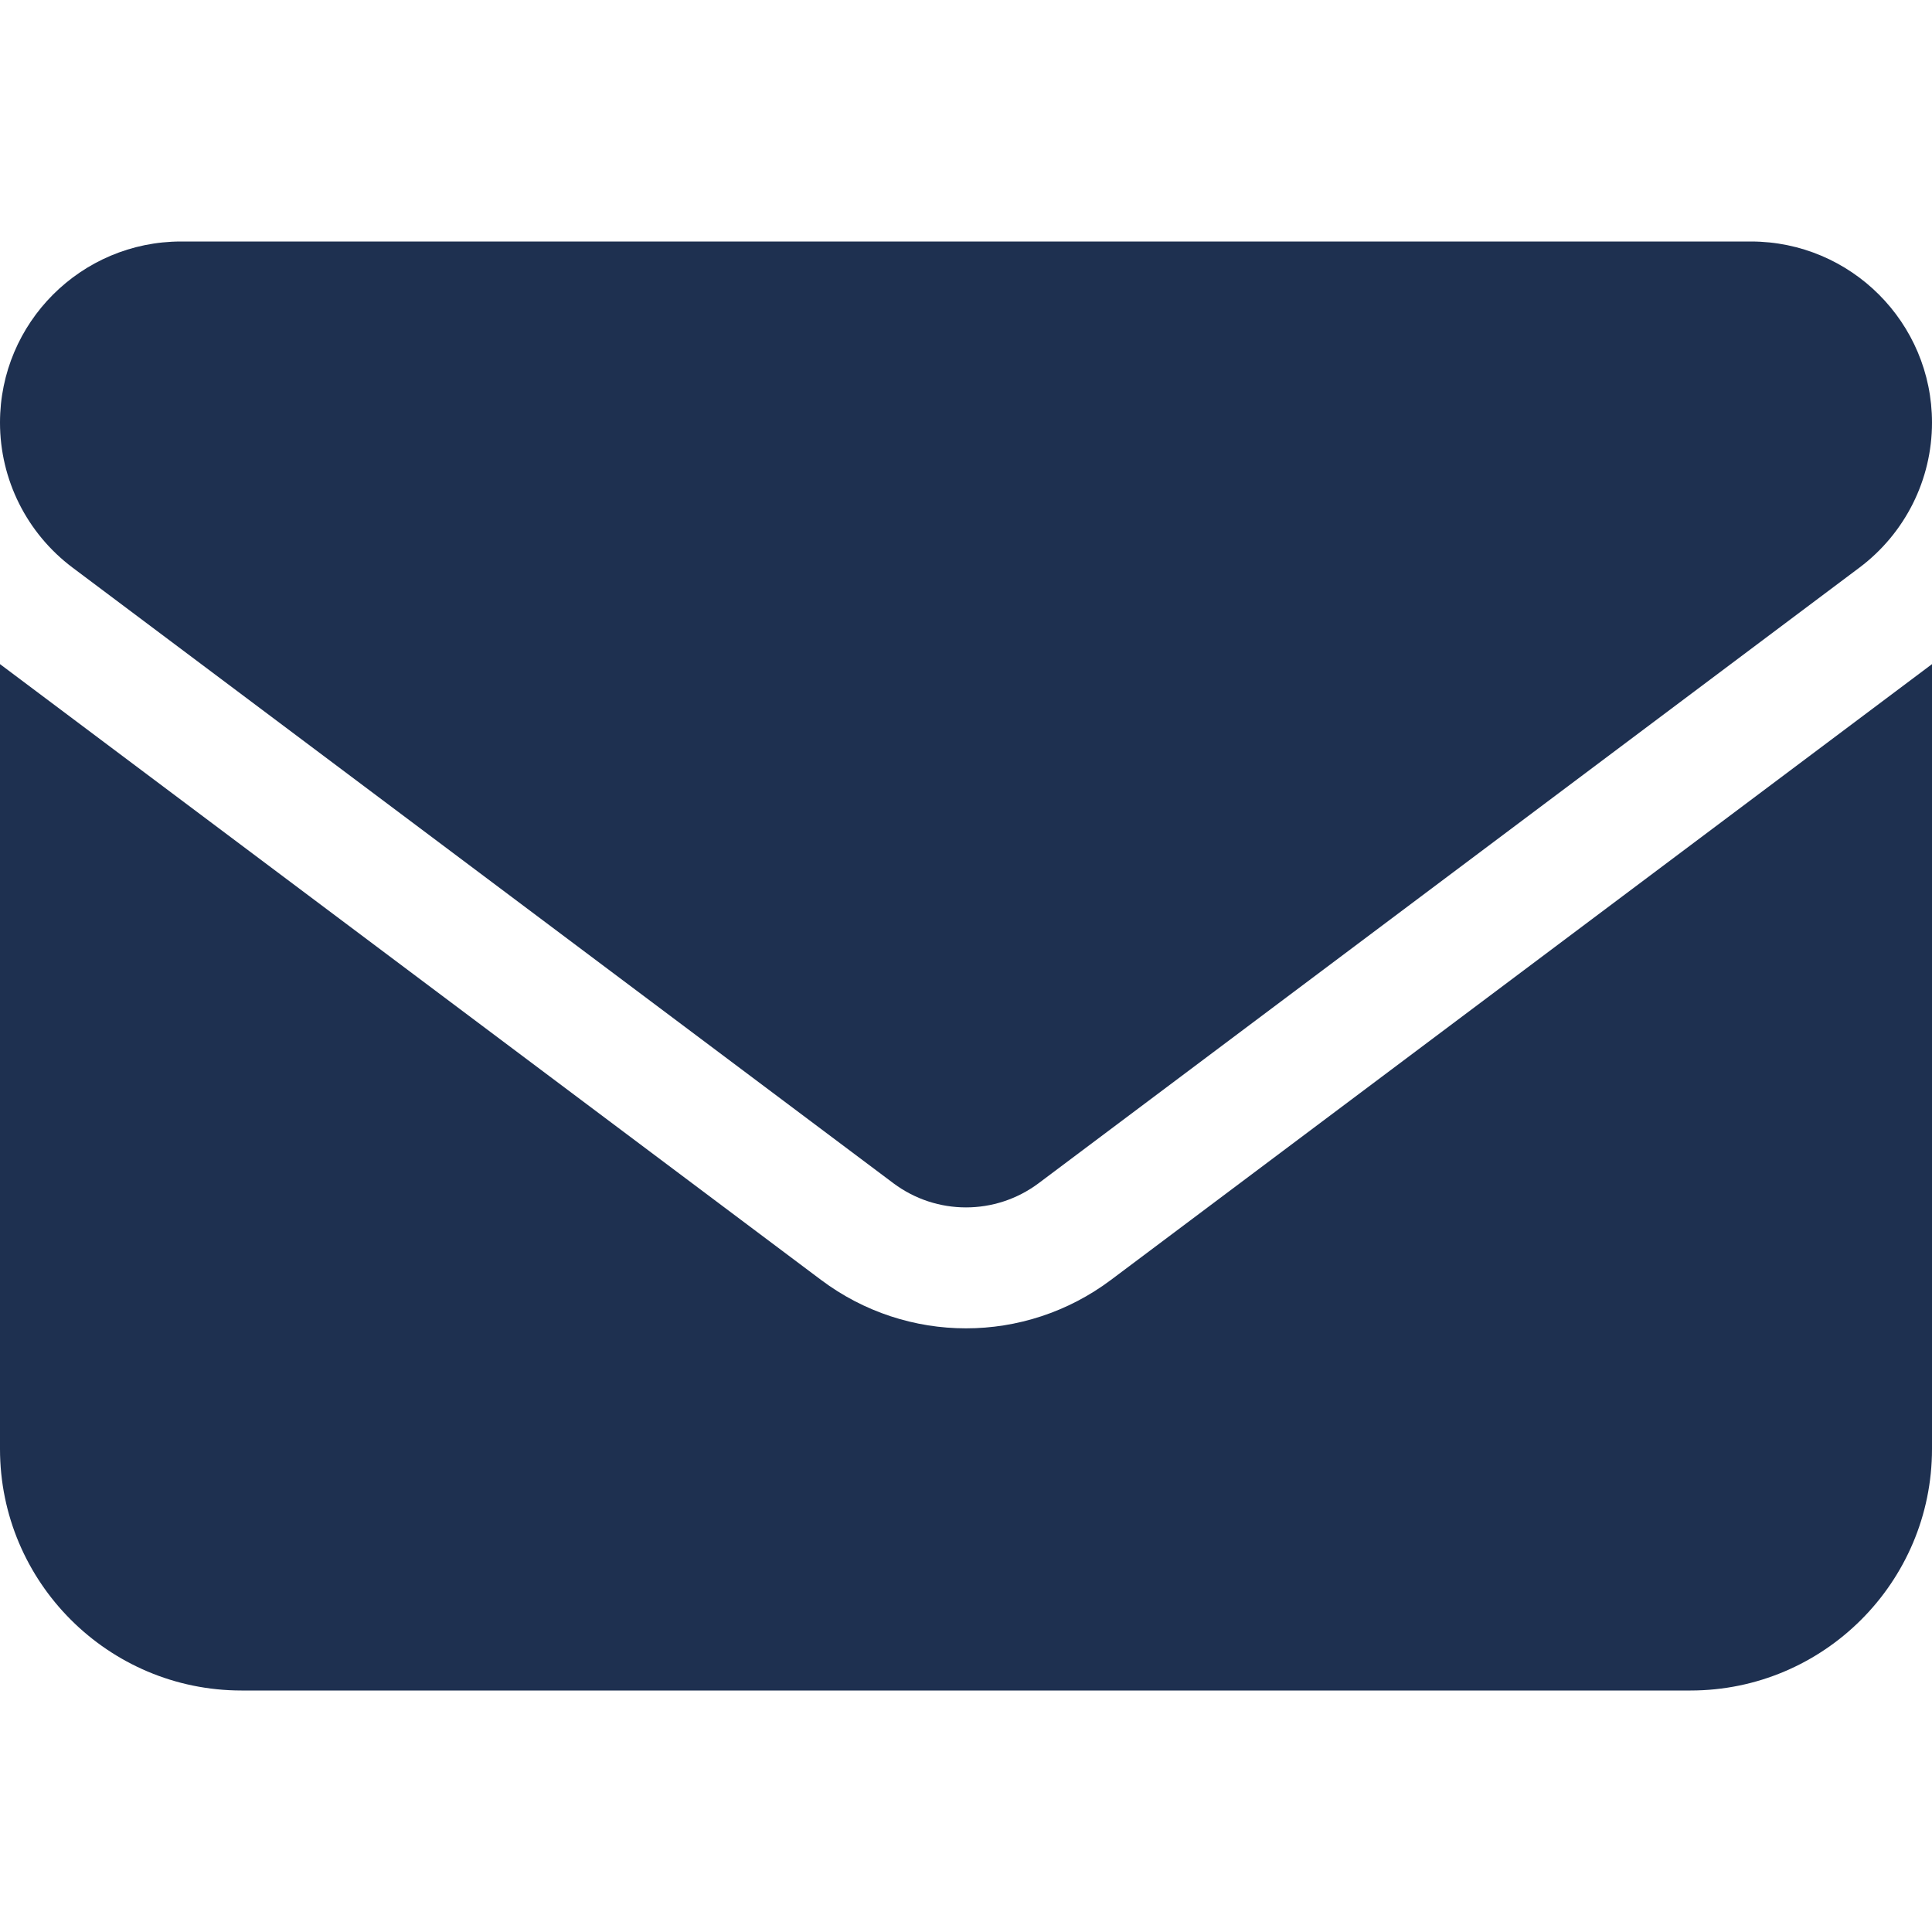
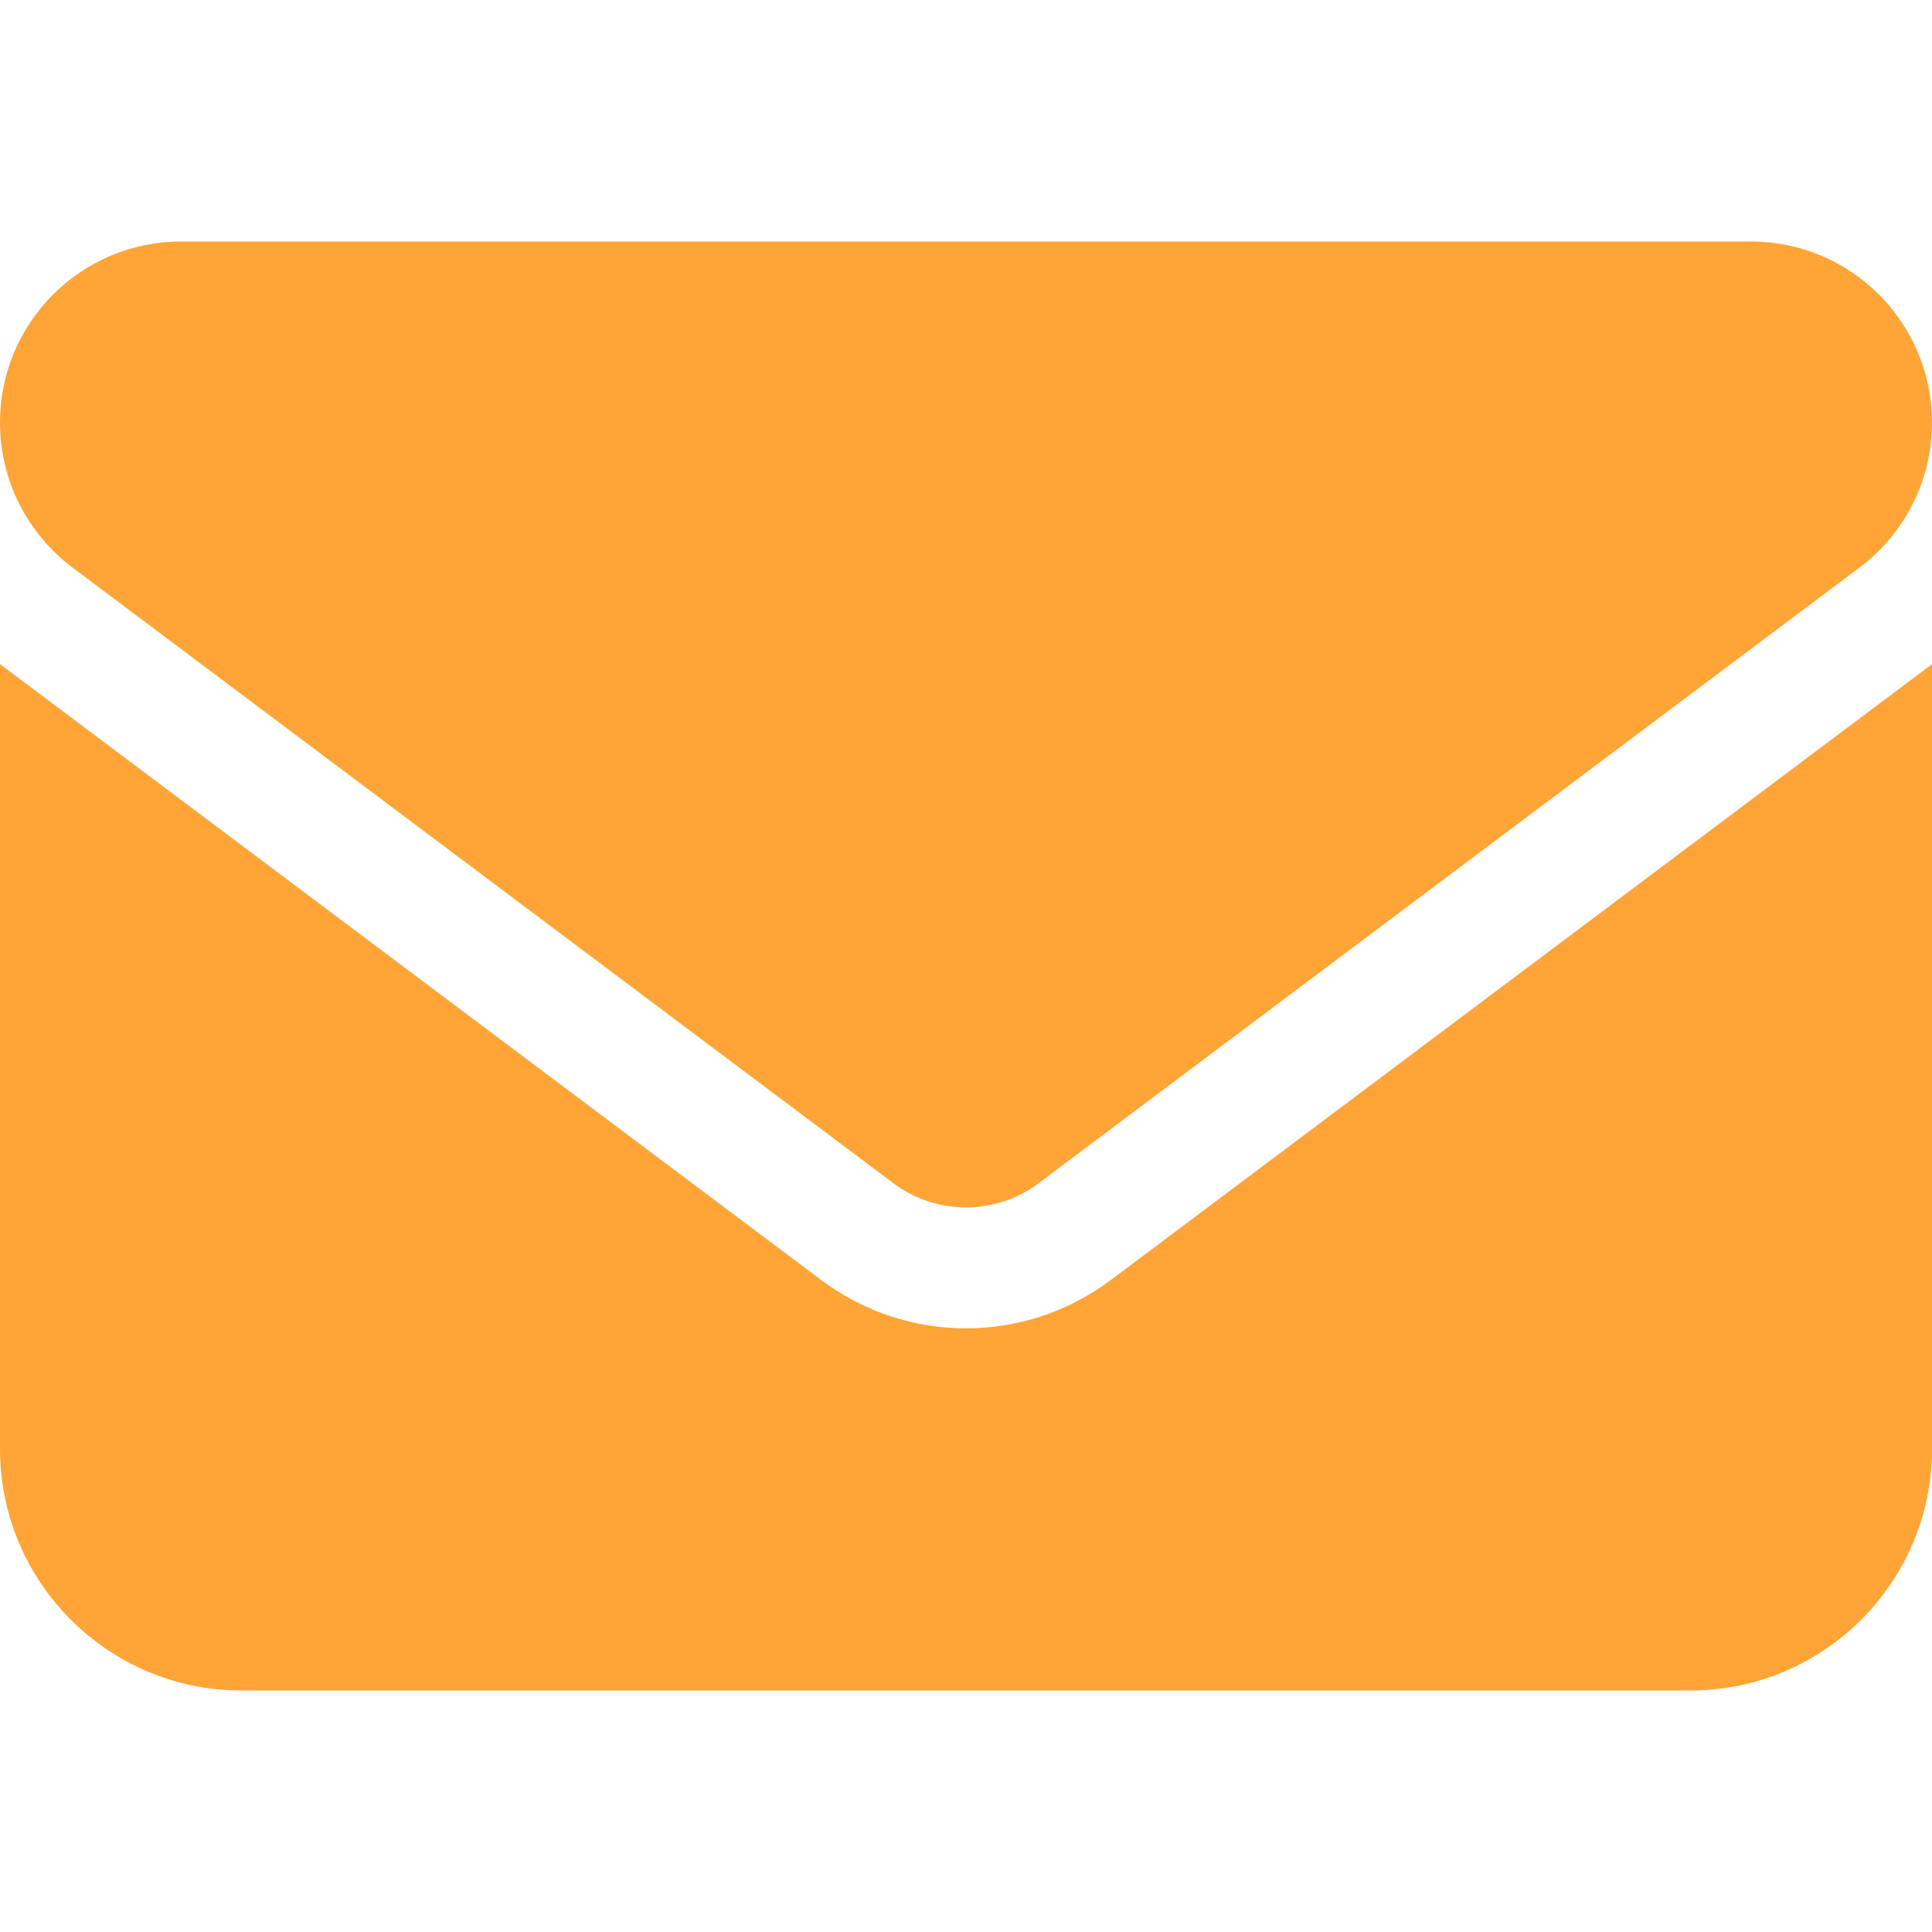
<svg xmlns="http://www.w3.org/2000/svg" height="16" width="16" viewBox="0 0 512 512">
-   <path opacity="1" fill="#1E3050" d="M48 64C21.5 64 0 85.5 0 112c0 15.1 7.1 29.3 19.2 38.4L236.8 313.6c11.4 8.5 27 8.5 38.4 0L492.8 150.4c12.1-9.1 19.2-23.3 19.2-38.4c0-26.5-21.5-48-48-48H48zM0 176V384c0 35.3 28.7 64 64 64H448c35.3 0 64-28.7 64-64V176L294.4 339.2c-22.8 17.1-54 17.1-76.8 0L0 176z" />
+   <path opacity="1" fill="#ffa436" d="M48 64C21.5 64 0 85.5 0 112c0 15.1 7.1 29.3 19.2 38.4L236.8 313.6c11.4 8.5 27 8.5 38.4 0L492.8 150.4c12.1-9.1 19.2-23.3 19.2-38.4c0-26.5-21.5-48-48-48H48zM0 176V384c0 35.3 28.7 64 64 64H448c35.3 0 64-28.7 64-64V176L294.4 339.2c-22.8 17.1-54 17.1-76.8 0L0 176z" />
</svg>
